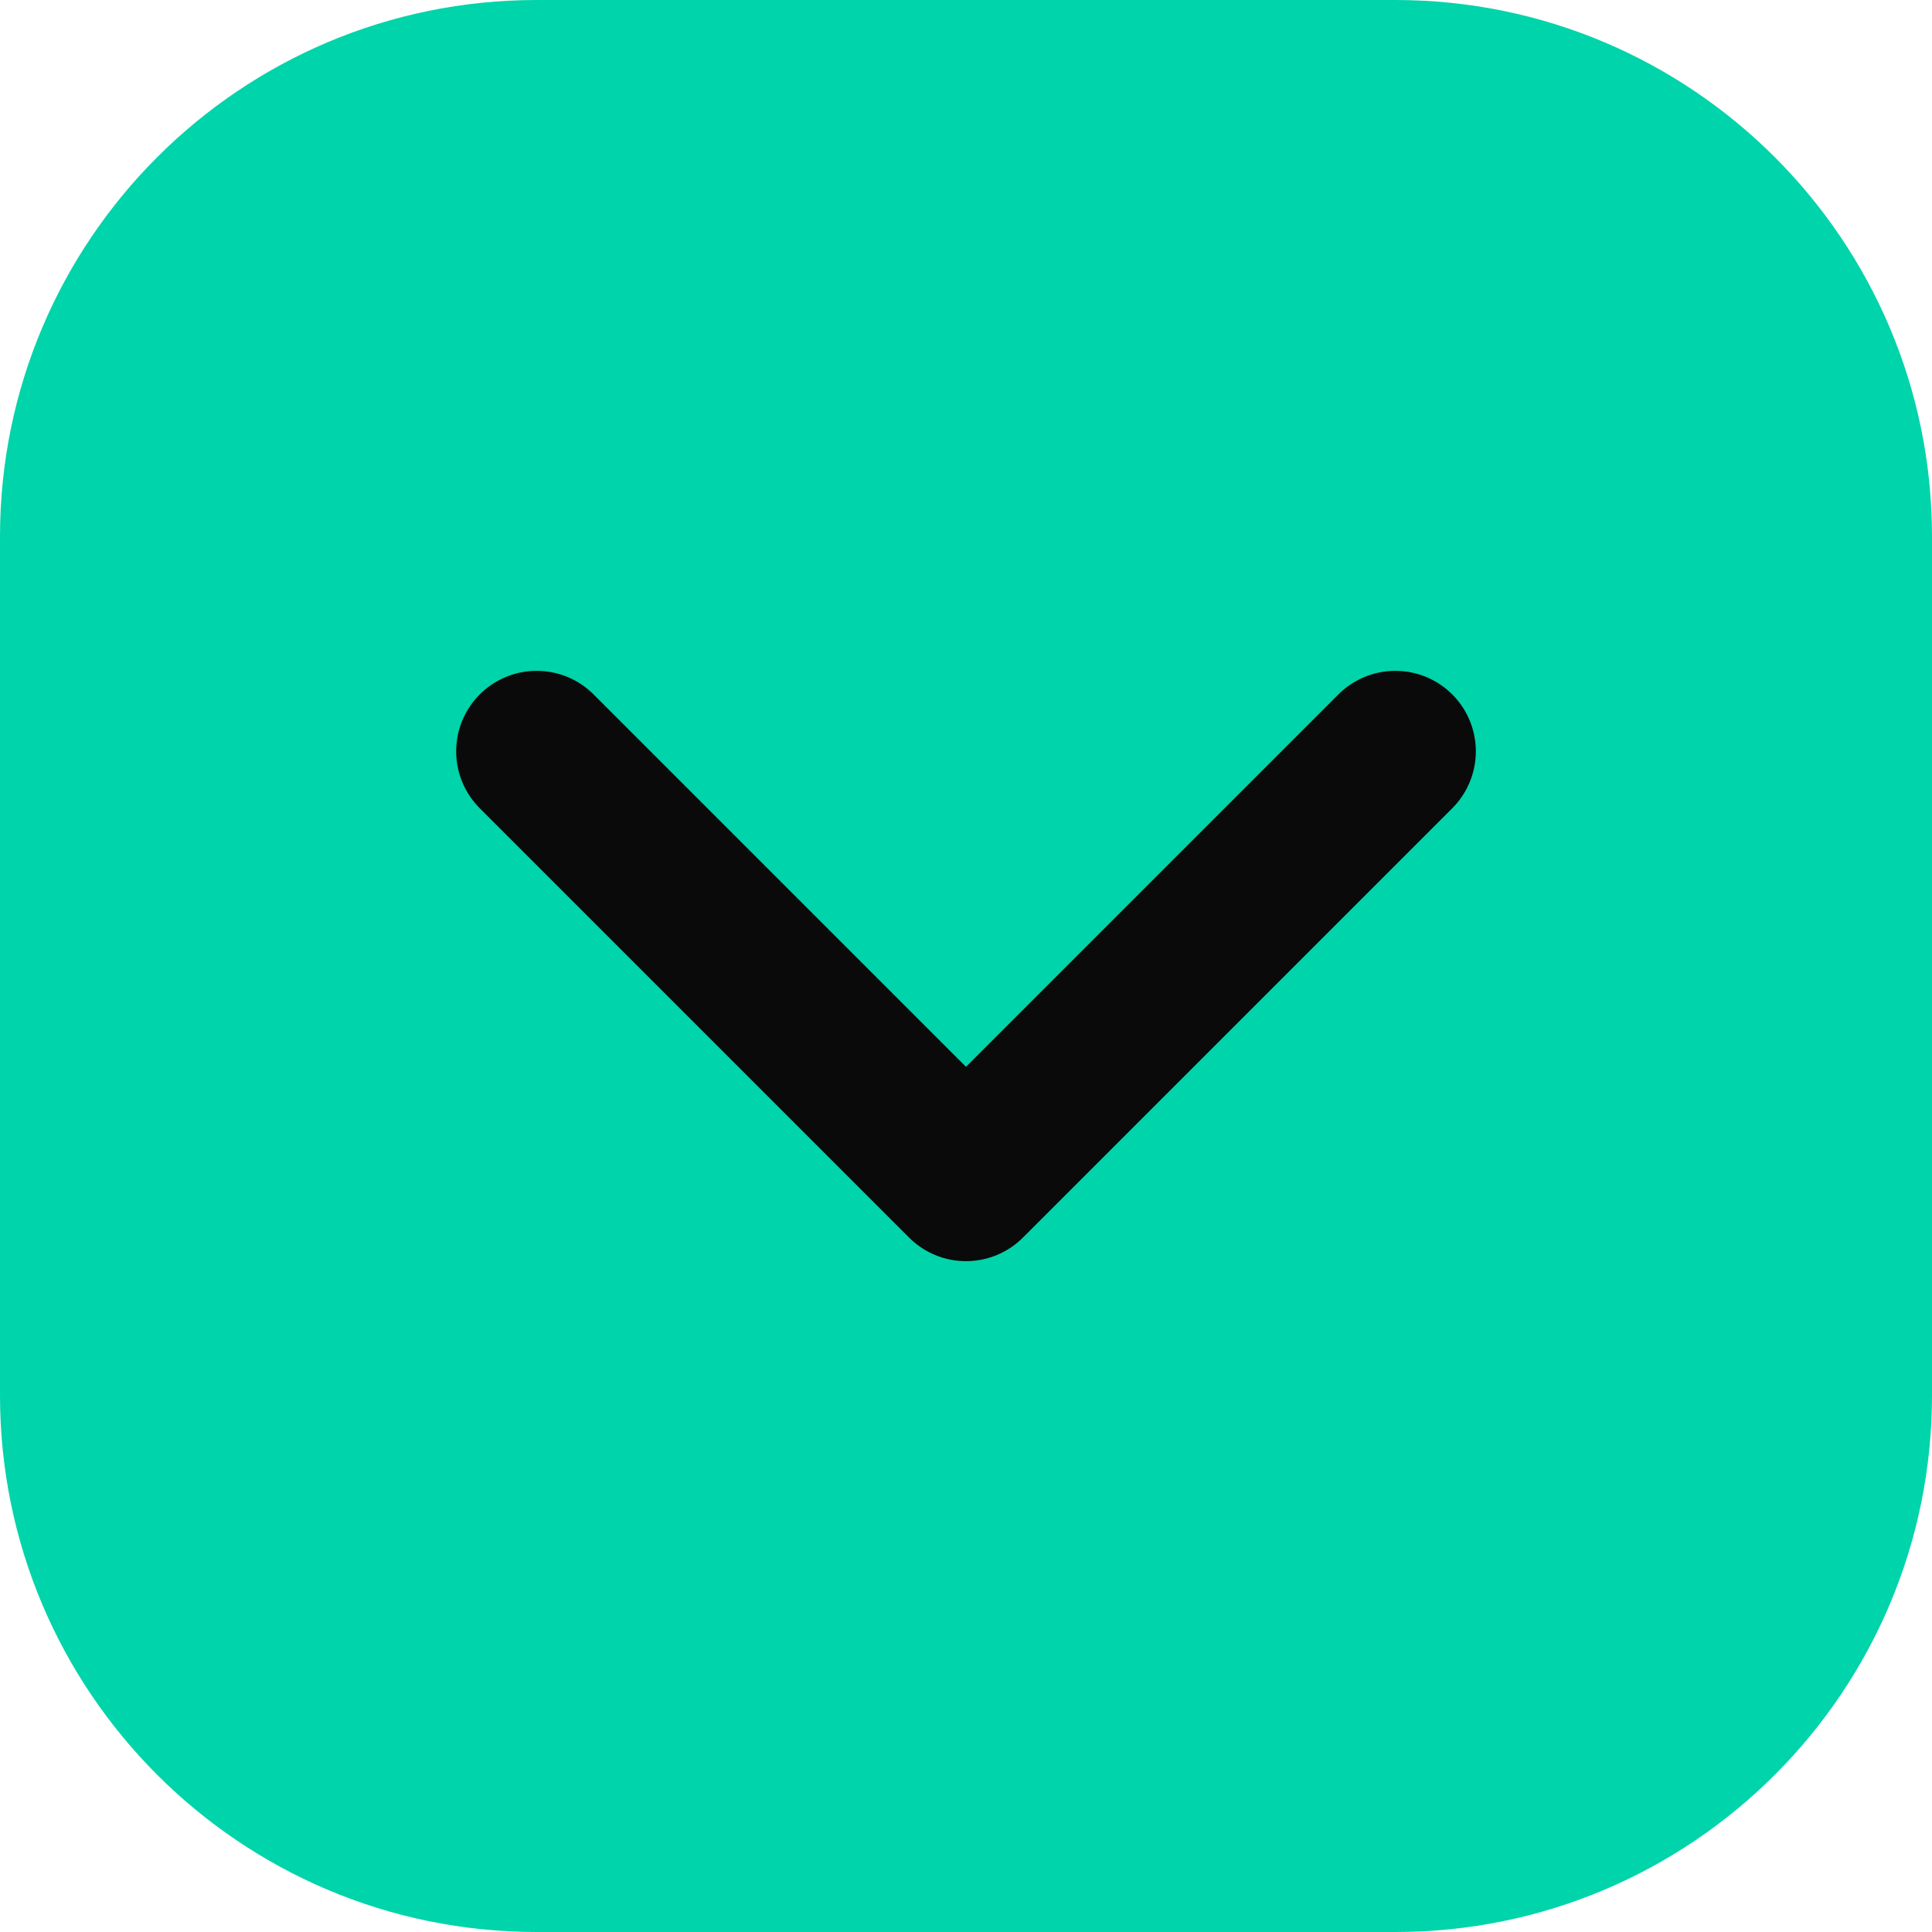
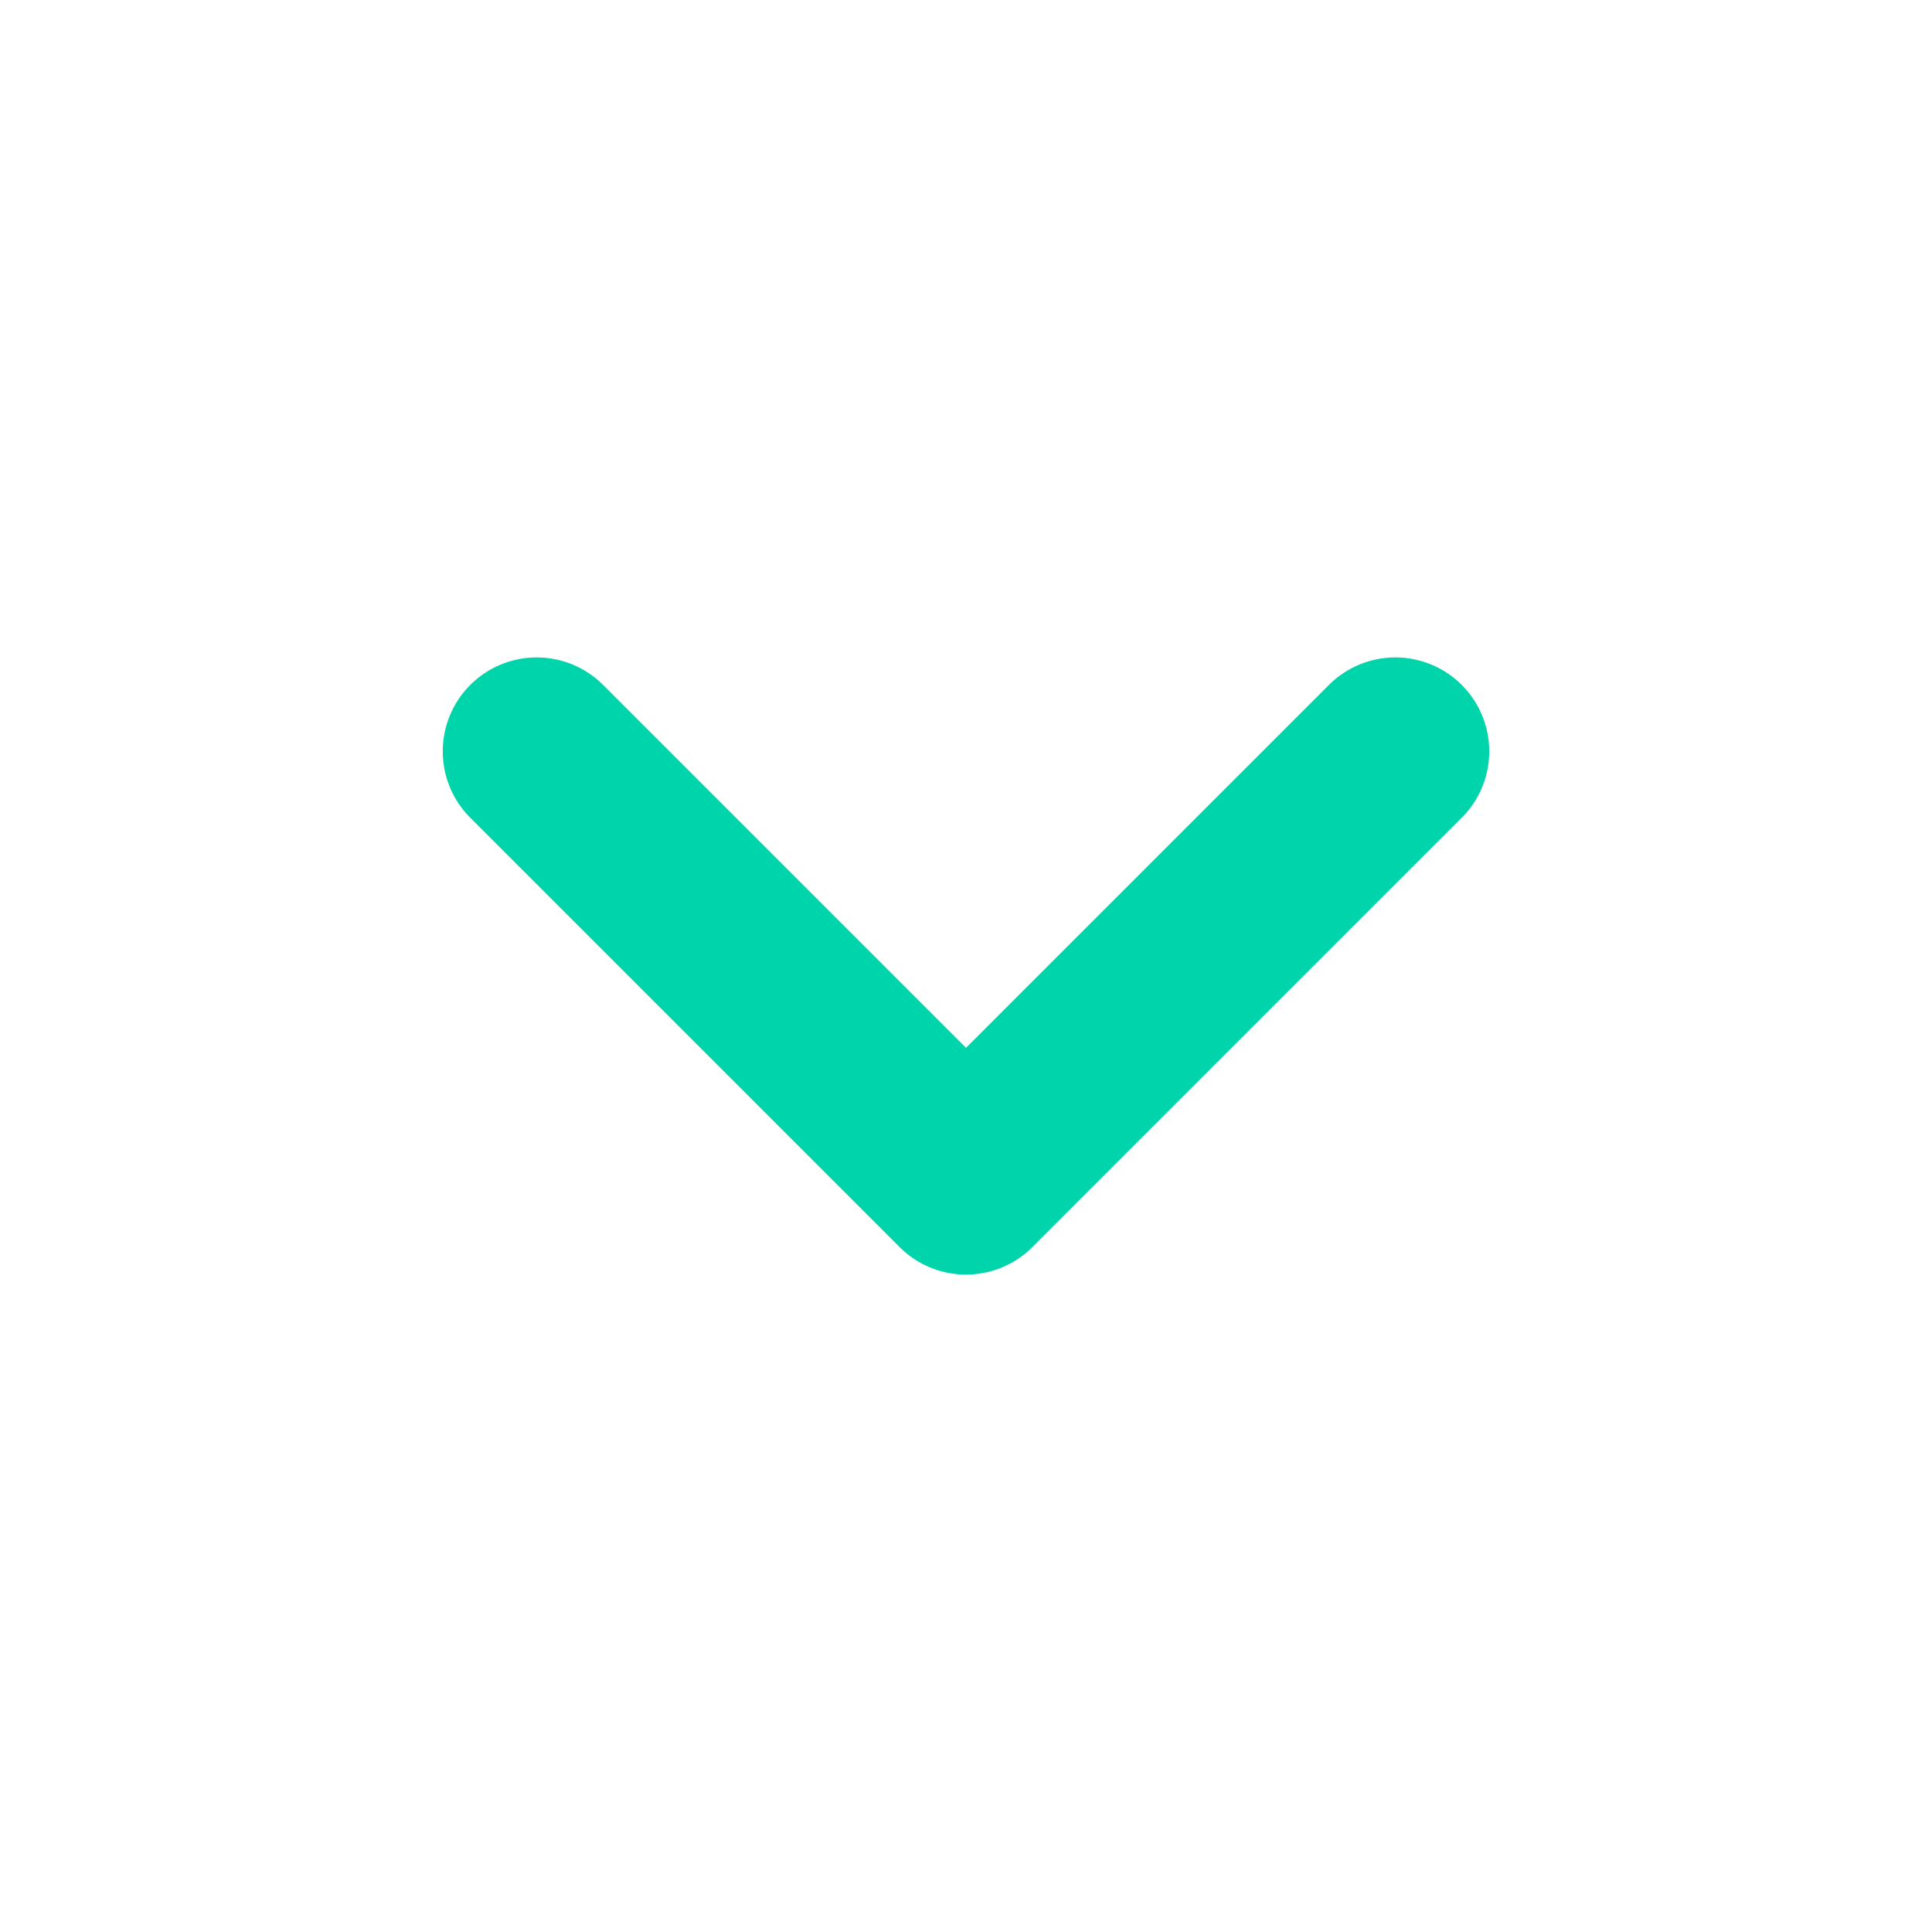
<svg xmlns="http://www.w3.org/2000/svg" width="36" height="36" viewBox="0 0 36 36" fill="none">
-   <rect width="36" height="36" rx="10" fill="#00D4AA" />
-   <path d="M10 14l8 8 8-8" stroke="#0A0A0A" stroke-width="3" stroke-linecap="round" stroke-linejoin="round" />
+   <path d="M10 14l8 8 8-8" stroke="#00D4AA" stroke-width="3.5" stroke-linecap="round" stroke-linejoin="round" />
</svg>
